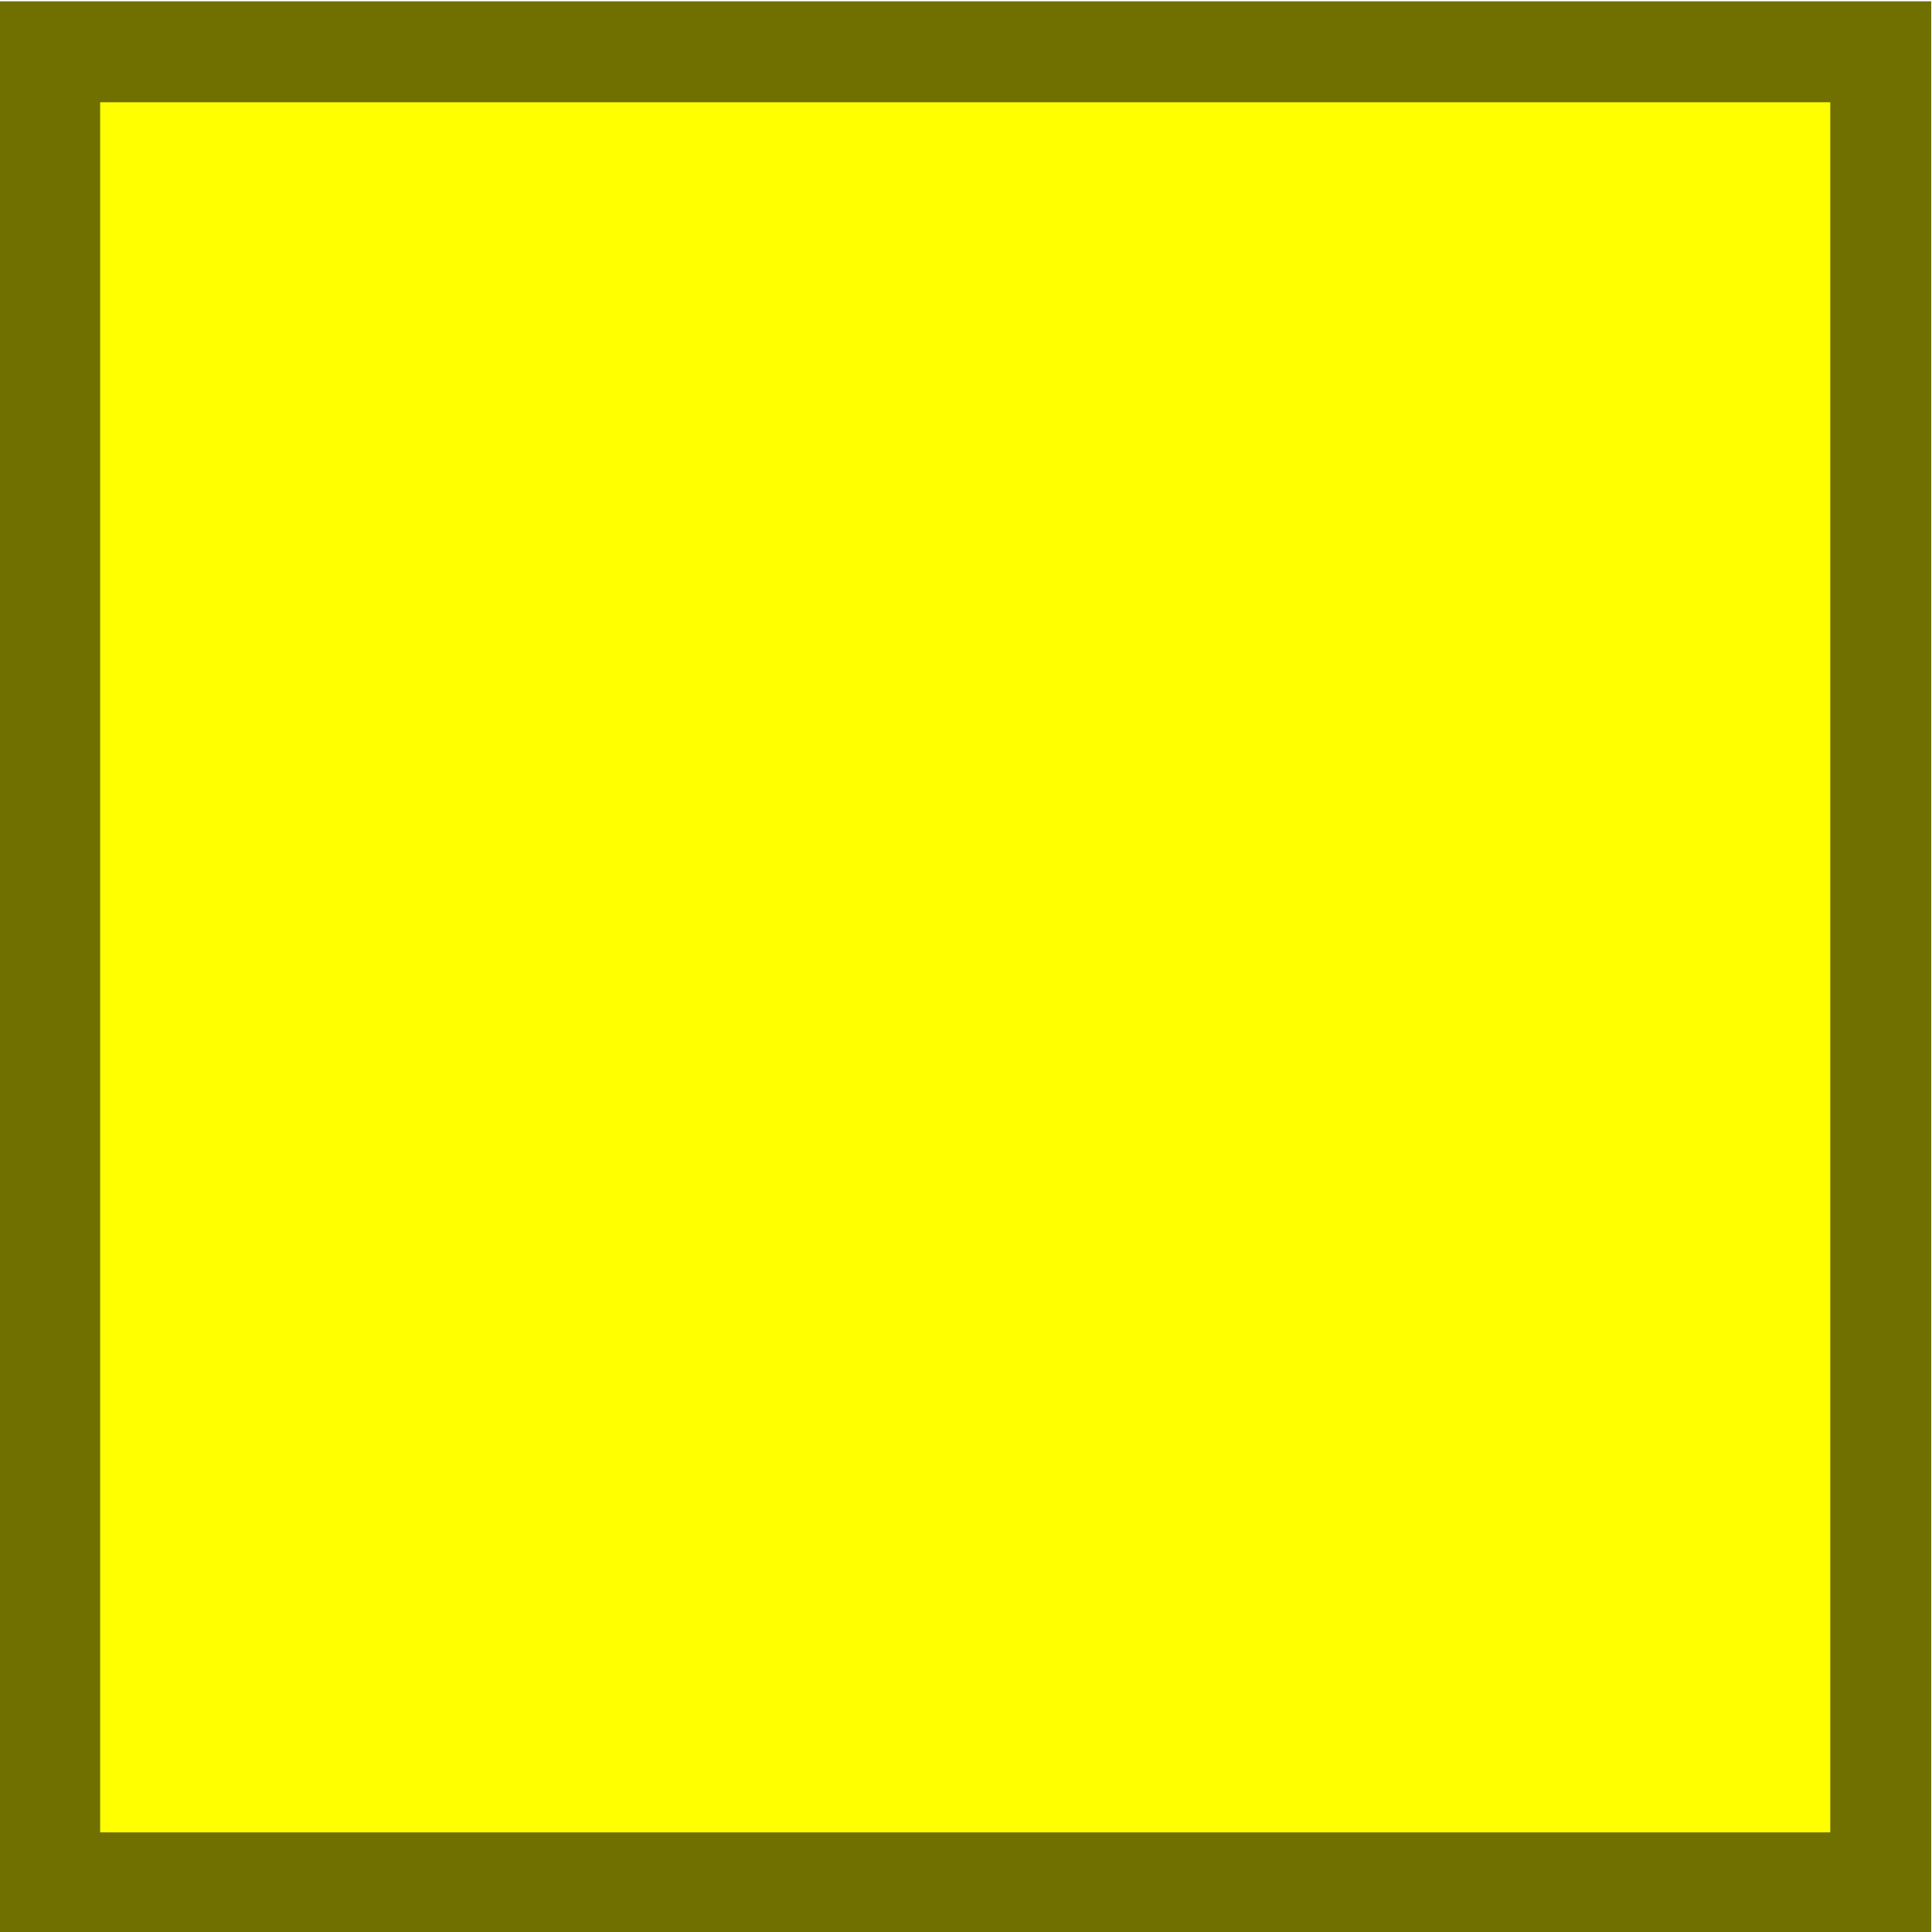
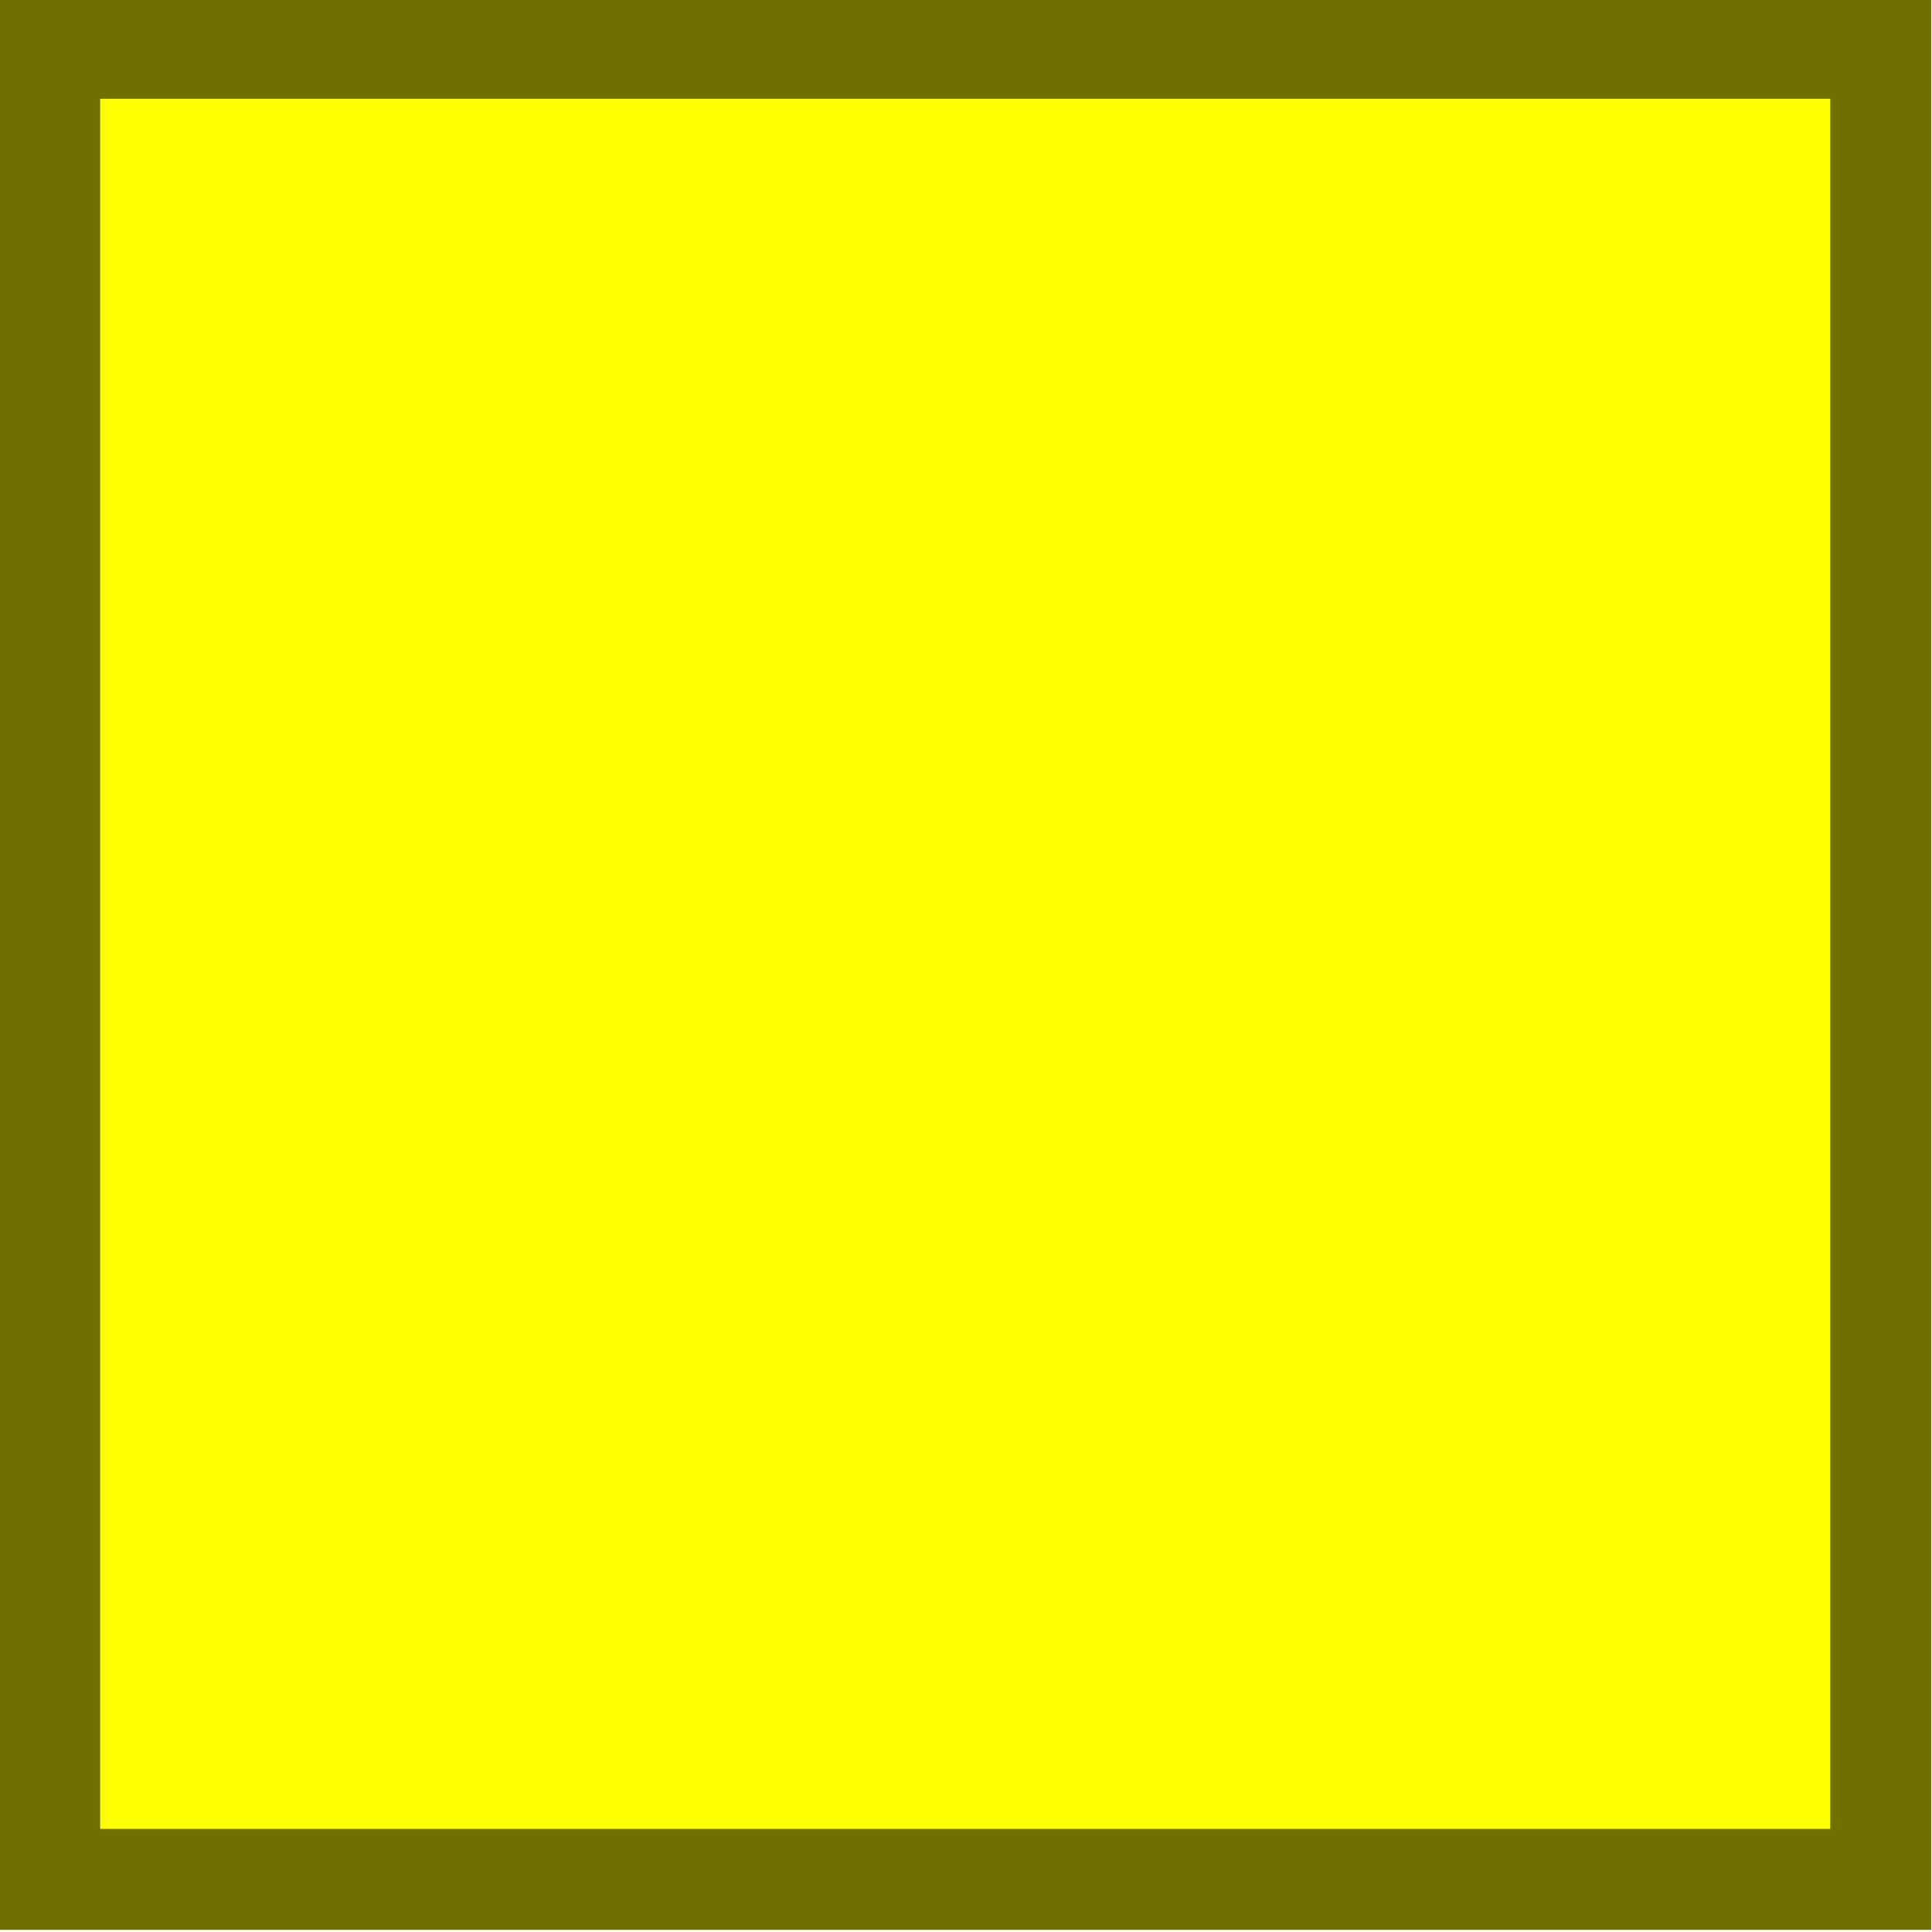
- <svg xmlns="http://www.w3.org/2000/svg" xmlns:xlink="http://www.w3.org/1999/xlink" width="16" height="16" id="svg2" version="1.1">
-   <defs id="defs4">
-     <linearGradient gradientUnits="userSpaceOnUse" y2="633.072" x2="399.01" y1="633.072" x1="339.419" id="linearGradient4076" xlink:href="#linearGradient4070" />
-     <linearGradient id="linearGradient4070">
-       <stop id="stop4072" offset="0" style="stop-color:#000000;stop-opacity:1;" />
-       <stop id="stop4074" offset="1" style="stop-color:#000000;stop-opacity:0;" />
-     </linearGradient>
-   </defs>
-   <g id="layer1" transform="translate(-0.0625,-1036.469)">
-     <rect id="rect2985" width="15.164" height="15.164" x="0.474" y="1036.898" style="fill:#ffff00;stroke:#707000;stroke-width:0.836;stroke-miterlimit:4;stroke-opacity:1;stroke-dasharray:none" />
+ <svg xmlns="http://www.w3.org/2000/svg" width="16" height="16" version="1.1">
+   <g transform="translate(-.0625 -1036.5)">
+     <rect x=".474" y="1036.9" width="15.164" height="15.164" fill="#ffff00" stroke="#707000" stroke-width=".836" />
  </g>
</svg>
